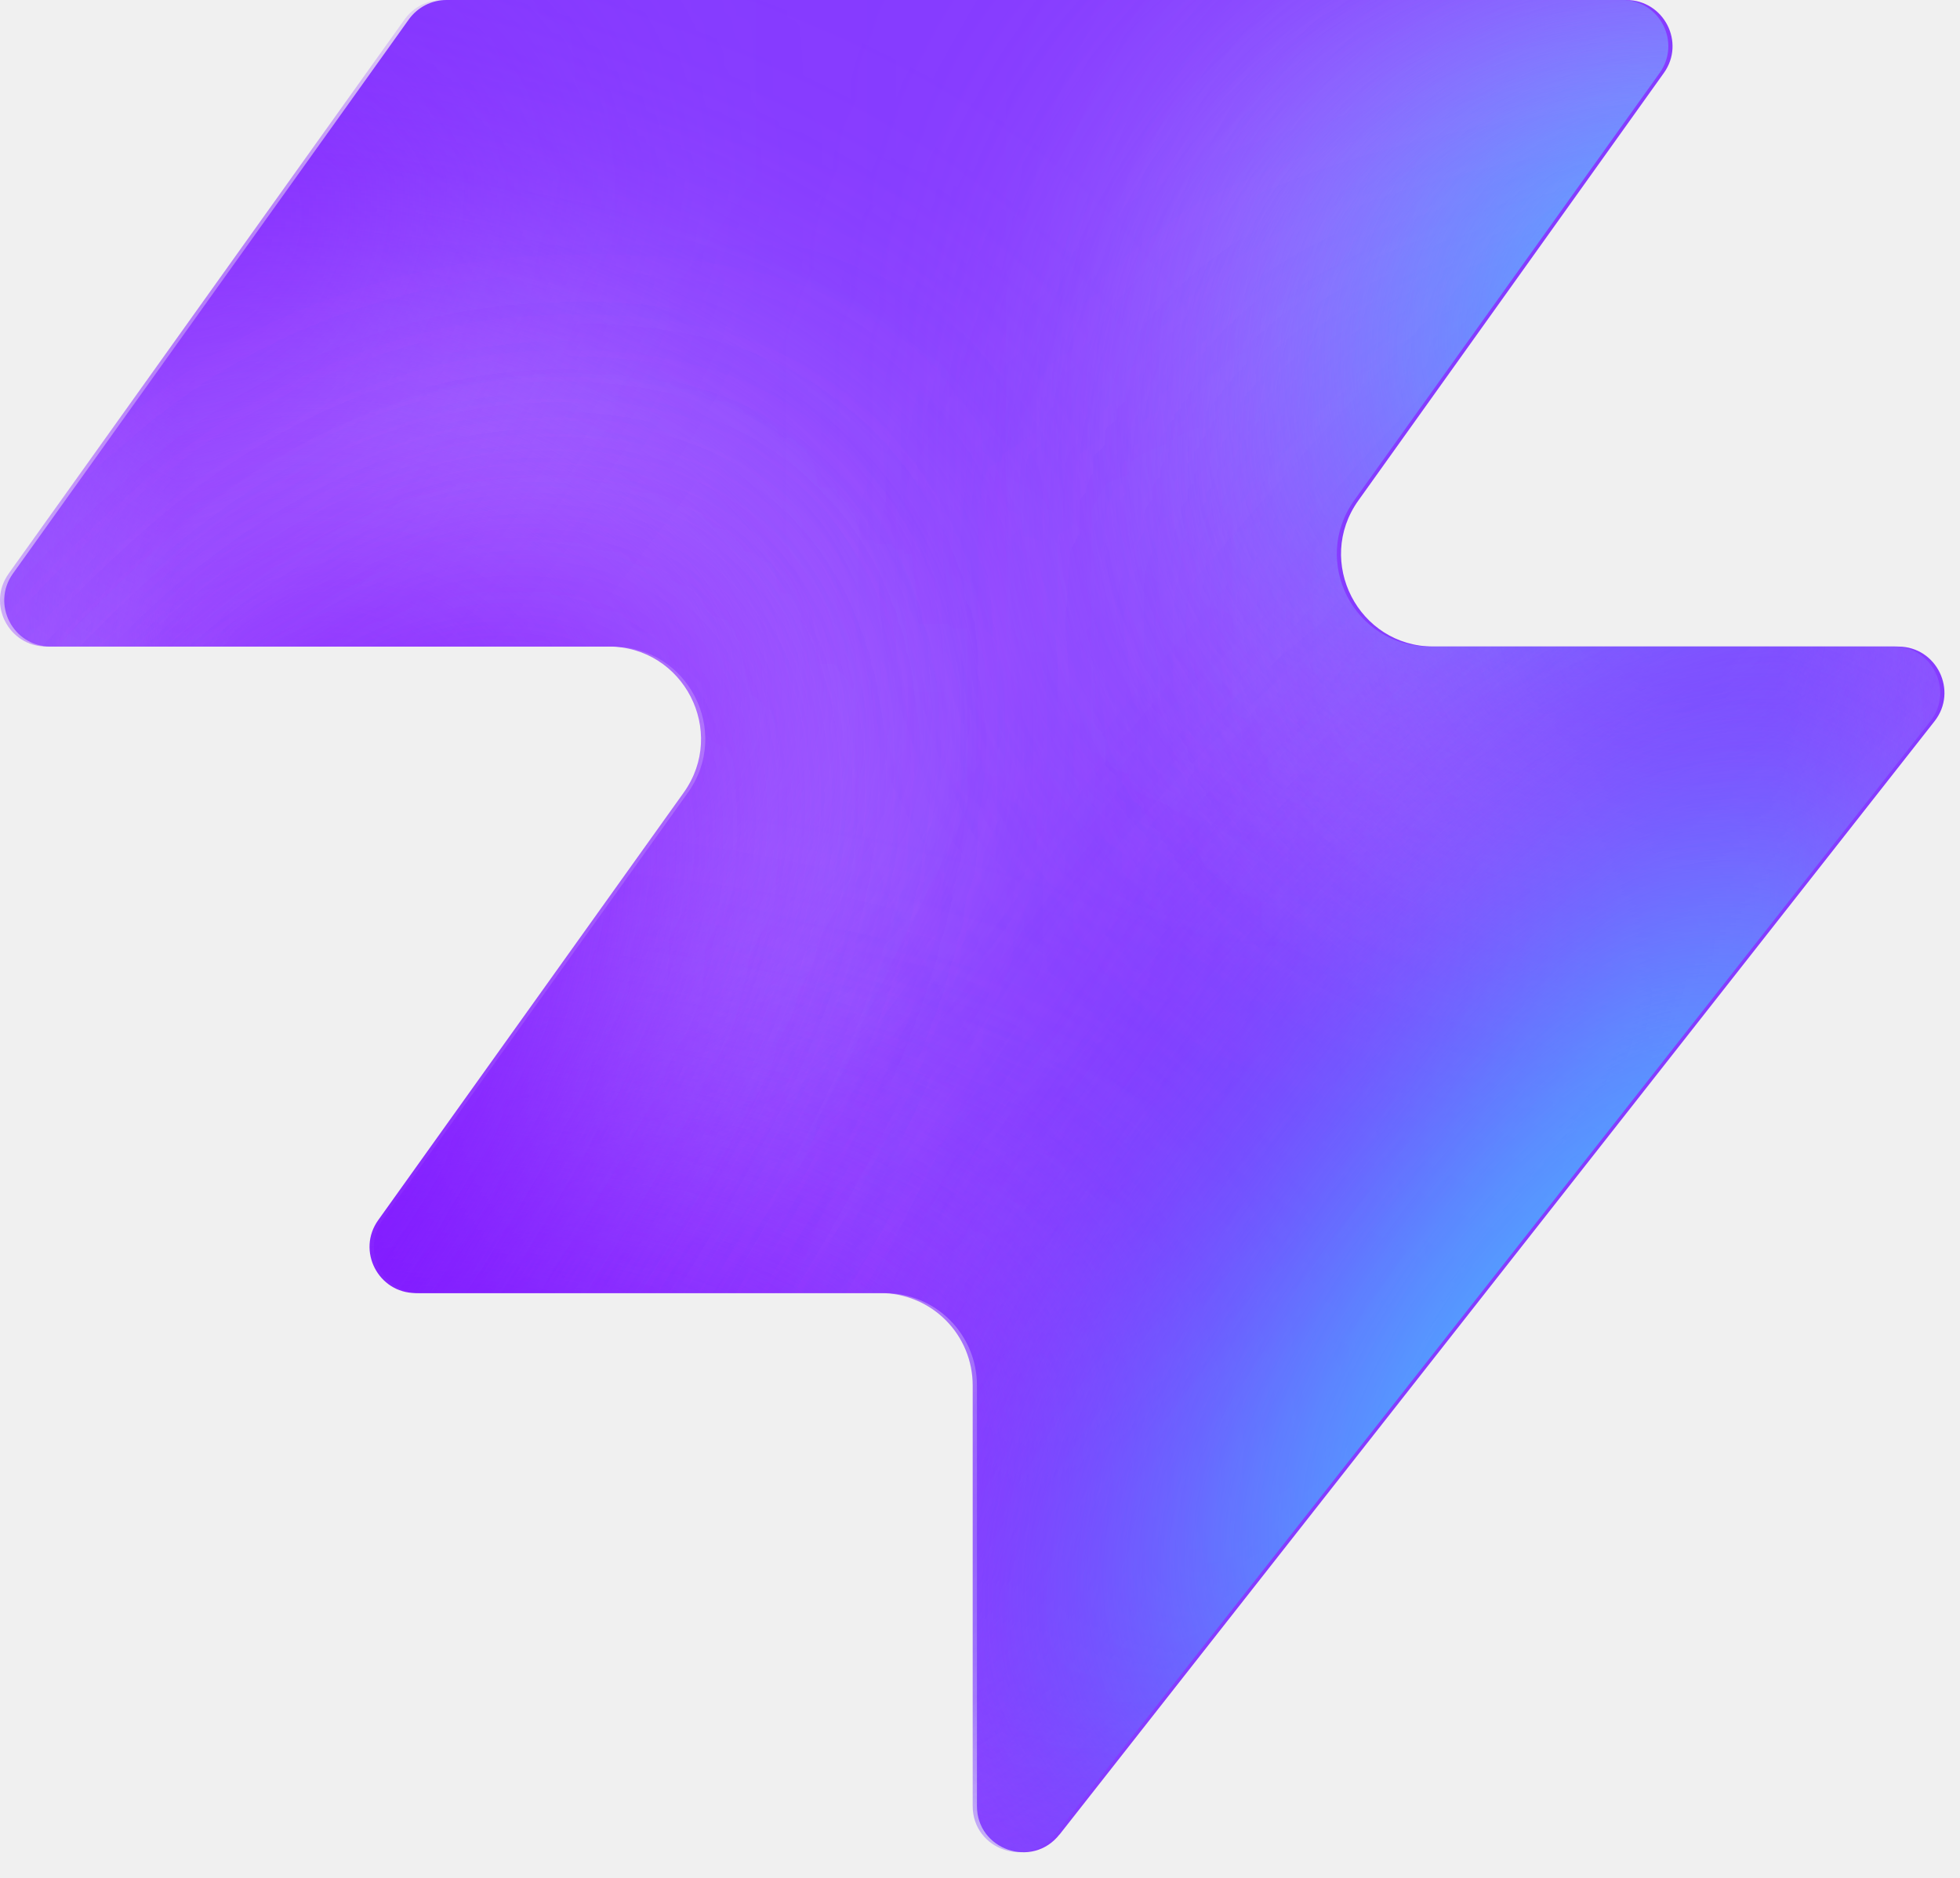
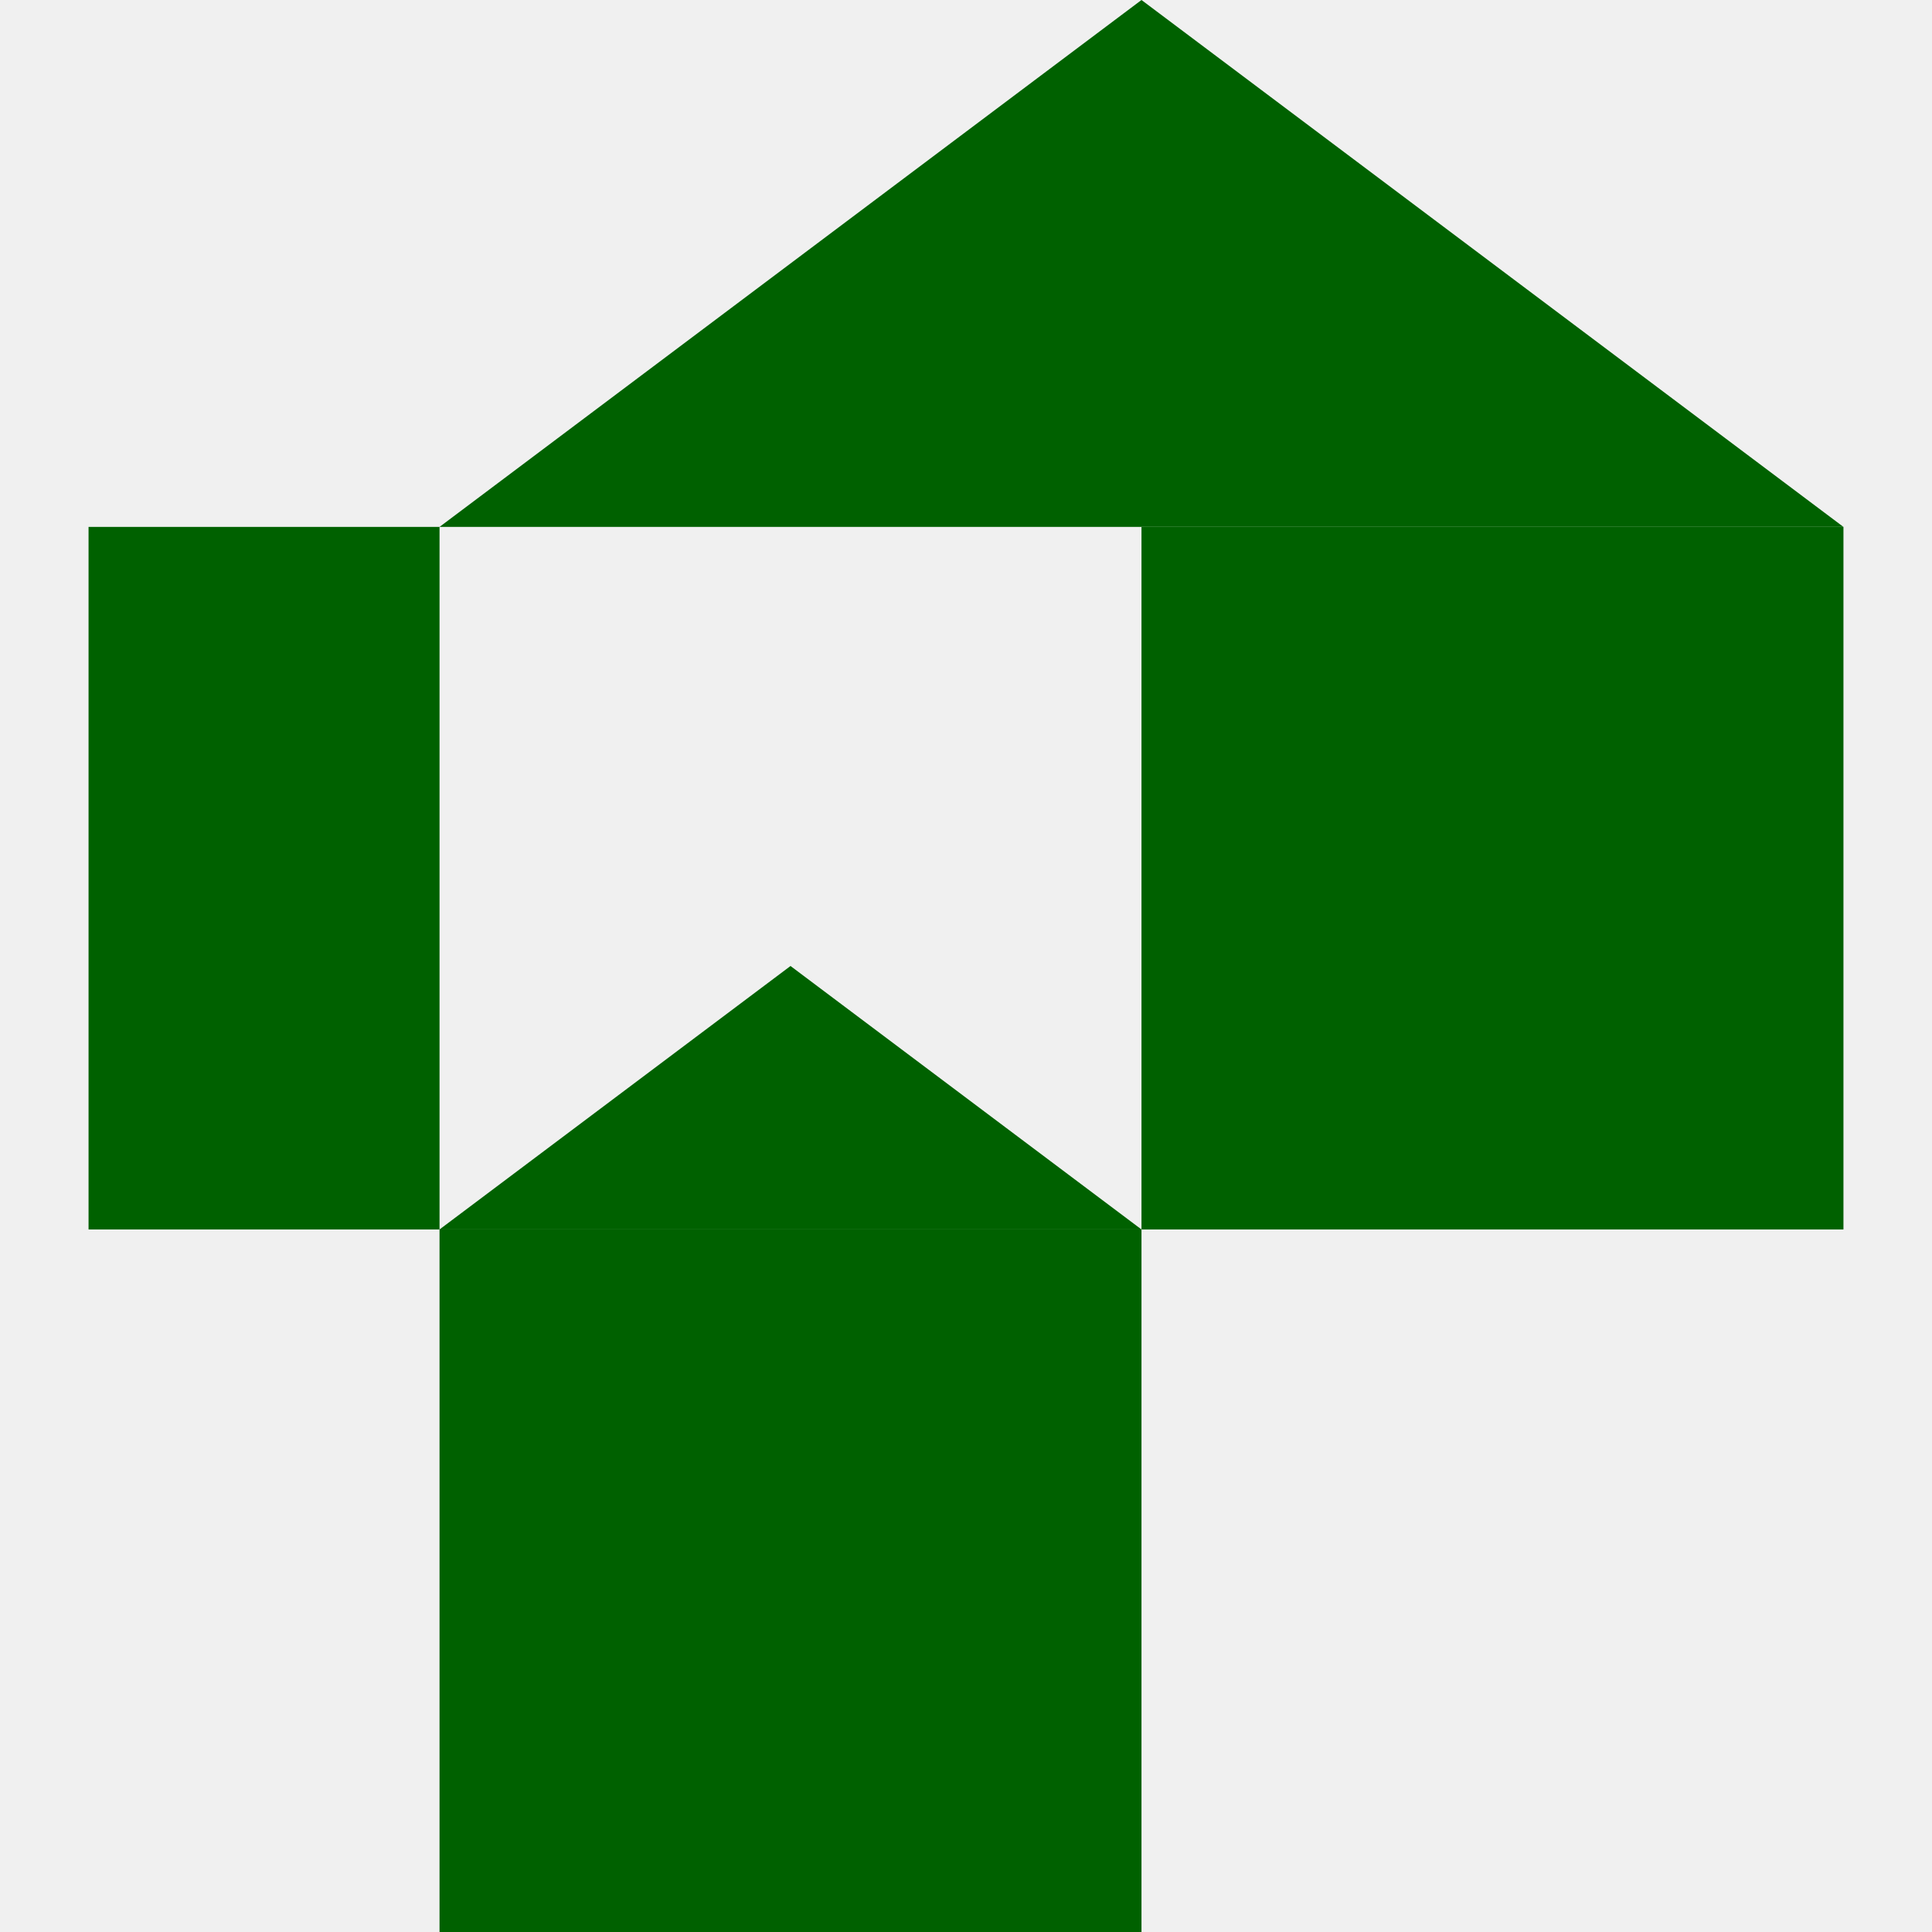
- <svg xmlns="http://www.w3.org/2000/svg" width="48" height="46" fill="none" viewBox="0 0 48 46">
-   <path fill="#863bff" d="M25.946 44.938c-.664.845-2.021.375-2.021-.698V33.937a2.26 2.26 0 0 0-2.262-2.262H10.287c-.92 0-1.456-1.04-.92-1.788l7.48-10.471c1.07-1.497 0-3.578-1.842-3.578H1.237c-.92 0-1.456-1.04-.92-1.788L10.013.474c.214-.297.556-.474.92-.474h28.894c.92 0 1.456 1.04.92 1.788l-7.48 10.471c-1.07 1.498 0 3.579 1.842 3.579h11.377c.943 0 1.473 1.088.89 1.83L25.947 44.94z" style="fill:#863bff;fill:color(display-p3 .525 .23 1);fill-opacity:1" />
-   <mask id="a" width="48" height="46" x="0" y="0" maskUnits="userSpaceOnUse" style="mask-type:alpha">
-     <path fill="#000" d="M25.842 44.938c-.664.844-2.021.375-2.021-.698V33.937a2.26 2.26 0 0 0-2.262-2.262H10.183c-.92 0-1.456-1.04-.92-1.788l7.48-10.471c1.07-1.498 0-3.579-1.842-3.579H1.133c-.92 0-1.456-1.04-.92-1.787L9.91.473c.214-.297.556-.474.92-.474h28.894c.92 0 1.456 1.04.92 1.788l-7.48 10.471c-1.07 1.498 0 3.578 1.842 3.578h11.377c.943 0 1.473 1.088.89 1.832L25.843 44.94z" style="fill:#000;fill-opacity:1" />
-   </mask>
-   <g mask="url(#a)">
-     <g filter="url(#b)">
-       <ellipse cx="5.508" cy="14.704" fill="#ede6ff" rx="5.508" ry="14.704" style="fill:#ede6ff;fill:color(display-p3 .927 .903 1);fill-opacity:1" transform="matrix(.00324 1 1 -.00324 -4.47 31.516)" />
-     </g>
-     <g filter="url(#c)">
-       <ellipse cx="10.399" cy="29.851" fill="#ede6ff" rx="10.399" ry="29.851" style="fill:#ede6ff;fill:color(display-p3 .927 .903 1);fill-opacity:1" transform="matrix(.00324 1 1 -.00324 -39.328 7.883)" />
-     </g>
-     <g filter="url(#d)">
-       <ellipse cx="5.508" cy="30.487" fill="#7e14ff" rx="5.508" ry="30.487" style="fill:#7e14ff;fill:color(display-p3 .492 .077 1);fill-opacity:1" transform="rotate(89.814 -25.913 -14.639)scale(1 -1)" />
-     </g>
-     <g filter="url(#e)">
-       <ellipse cx="5.508" cy="30.599" fill="#7e14ff" rx="5.508" ry="30.599" style="fill:#7e14ff;fill:color(display-p3 .492 .077 1);fill-opacity:1" transform="rotate(89.814 -32.644 -3.334)scale(1 -1)" />
-     </g>
-     <g filter="url(#f)">
-       <ellipse cx="5.508" cy="30.599" fill="#7e14ff" rx="5.508" ry="30.599" style="fill:#7e14ff;fill:color(display-p3 .492 .077 1);fill-opacity:1" transform="matrix(.00324 1 1 -.00324 -34.34 30.47)" />
-     </g>
-     <g filter="url(#g)">
-       <ellipse cx="14.072" cy="22.078" fill="#ede6ff" rx="14.072" ry="22.078" style="fill:#ede6ff;fill:color(display-p3 .927 .903 1);fill-opacity:1" transform="rotate(93.35 24.506 48.493)scale(-1 1)" />
-     </g>
-     <g filter="url(#h)">
-       <ellipse cx="3.47" cy="21.501" fill="#7e14ff" rx="3.47" ry="21.501" style="fill:#7e14ff;fill:color(display-p3 .492 .077 1);fill-opacity:1" transform="rotate(89.009 28.708 47.59)scale(-1 1)" />
-     </g>
-     <g filter="url(#i)">
-       <ellipse cx="3.47" cy="21.501" fill="#7e14ff" rx="3.47" ry="21.501" style="fill:#7e14ff;fill:color(display-p3 .492 .077 1);fill-opacity:1" transform="rotate(89.009 28.708 47.59)scale(-1 1)" />
-     </g>
-     <g filter="url(#j)">
-       <ellipse cx=".387" cy="8.972" fill="#7e14ff" rx="4.407" ry="29.108" style="fill:#7e14ff;fill:color(display-p3 .492 .077 1);fill-opacity:1" transform="rotate(39.51 .387 8.972)" />
-     </g>
-     <g filter="url(#k)">
-       <ellipse cx="47.523" cy="-6.092" fill="#7e14ff" rx="4.407" ry="29.108" style="fill:#7e14ff;fill:color(display-p3 .492 .077 1);fill-opacity:1" transform="rotate(37.892 47.523 -6.092)" />
-     </g>
-     <g filter="url(#l)">
-       <ellipse cx="41.412" cy="6.333" fill="#47bfff" rx="5.971" ry="9.665" style="fill:#47bfff;fill:color(display-p3 .28 .748 1);fill-opacity:1" transform="rotate(37.892 41.412 6.333)" />
-     </g>
-     <g filter="url(#m)">
-       <ellipse cx="-1.879" cy="38.332" fill="#7e14ff" rx="4.407" ry="29.108" style="fill:#7e14ff;fill:color(display-p3 .492 .077 1);fill-opacity:1" transform="rotate(37.892 -1.88 38.332)" />
-     </g>
-     <g filter="url(#n)">
-       <ellipse cx="-1.879" cy="38.332" fill="#7e14ff" rx="4.407" ry="29.108" style="fill:#7e14ff;fill:color(display-p3 .492 .077 1);fill-opacity:1" transform="rotate(37.892 -1.88 38.332)" />
-     </g>
-     <g filter="url(#o)">
-       <ellipse cx="35.651" cy="29.907" fill="#7e14ff" rx="4.407" ry="29.108" style="fill:#7e14ff;fill:color(display-p3 .492 .077 1);fill-opacity:1" transform="rotate(37.892 35.651 29.907)" />
-     </g>
-     <g filter="url(#p)">
-       <ellipse cx="38.418" cy="32.4" fill="#47bfff" rx="5.971" ry="15.297" style="fill:#47bfff;fill:color(display-p3 .28 .748 1);fill-opacity:1" transform="rotate(37.892 38.418 32.4)" />
-     </g>
+ <svg xmlns="http://www.w3.org/2000/svg" viewBox="0 0 240 240">
+   <style>path{fill:#006100}@media(prefers-color-scheme:dark){path{fill:white}}</style>
+   <g transform="translate(11 0)">
+     <path d="M43.6 152.727H130.8V240H43.6V152.727Z" fill="white" />
+     <path d="M87.2 120L43.6 152.727H130.8L87.2 120Z" fill="white" />
+     <path d="M130.8 65.454H218V152.727H130.8V65.454Z" fill="white" />
+     <path d="M0 65.454H43.6V152.727H0V65.454Z" fill="white" />
+     <path d="M218 65.454H43.6L130.8 0L218 65.454Z" fill="white" />
  </g>
-   <defs>
-     <filter id="b" width="60.045" height="41.654" x="-19.77" y="16.149" color-interpolation-filters="sRGB" filterUnits="userSpaceOnUse">
-       <feFlood flood-opacity="0" result="BackgroundImageFix" />
-       <feBlend in="SourceGraphic" in2="BackgroundImageFix" result="shape" />
-       <feGaussianBlur result="effect1_foregroundBlur_2002_17158" stdDeviation="7.659" />
-     </filter>
-     <filter id="c" width="90.34" height="51.437" x="-54.613" y="-7.533" color-interpolation-filters="sRGB" filterUnits="userSpaceOnUse">
-       <feFlood flood-opacity="0" result="BackgroundImageFix" />
-       <feBlend in="SourceGraphic" in2="BackgroundImageFix" result="shape" />
-       <feGaussianBlur result="effect1_foregroundBlur_2002_17158" stdDeviation="7.659" />
-     </filter>
-     <filter id="d" width="79.355" height="29.4" x="-49.64" y="2.03" color-interpolation-filters="sRGB" filterUnits="userSpaceOnUse">
-       <feFlood flood-opacity="0" result="BackgroundImageFix" />
-       <feBlend in="SourceGraphic" in2="BackgroundImageFix" result="shape" />
-       <feGaussianBlur result="effect1_foregroundBlur_2002_17158" stdDeviation="4.596" />
-     </filter>
-     <filter id="e" width="79.579" height="29.4" x="-45.045" y="20.029" color-interpolation-filters="sRGB" filterUnits="userSpaceOnUse">
-       <feFlood flood-opacity="0" result="BackgroundImageFix" />
-       <feBlend in="SourceGraphic" in2="BackgroundImageFix" result="shape" />
-       <feGaussianBlur result="effect1_foregroundBlur_2002_17158" stdDeviation="4.596" />
-     </filter>
-     <filter id="f" width="79.579" height="29.4" x="-43.513" y="21.178" color-interpolation-filters="sRGB" filterUnits="userSpaceOnUse">
-       <feFlood flood-opacity="0" result="BackgroundImageFix" />
-       <feBlend in="SourceGraphic" in2="BackgroundImageFix" result="shape" />
-       <feGaussianBlur result="effect1_foregroundBlur_2002_17158" stdDeviation="4.596" />
-     </filter>
-     <filter id="g" width="74.749" height="58.852" x="15.756" y="-17.901" color-interpolation-filters="sRGB" filterUnits="userSpaceOnUse">
-       <feFlood flood-opacity="0" result="BackgroundImageFix" />
-       <feBlend in="SourceGraphic" in2="BackgroundImageFix" result="shape" />
-       <feGaussianBlur result="effect1_foregroundBlur_2002_17158" stdDeviation="7.659" />
-     </filter>
-     <filter id="h" width="61.377" height="25.362" x="23.548" y="2.284" color-interpolation-filters="sRGB" filterUnits="userSpaceOnUse">
-       <feFlood flood-opacity="0" result="BackgroundImageFix" />
-       <feBlend in="SourceGraphic" in2="BackgroundImageFix" result="shape" />
-       <feGaussianBlur result="effect1_foregroundBlur_2002_17158" stdDeviation="4.596" />
-     </filter>
-     <filter id="i" width="61.377" height="25.362" x="23.548" y="2.284" color-interpolation-filters="sRGB" filterUnits="userSpaceOnUse">
-       <feFlood flood-opacity="0" result="BackgroundImageFix" />
-       <feBlend in="SourceGraphic" in2="BackgroundImageFix" result="shape" />
-       <feGaussianBlur result="effect1_foregroundBlur_2002_17158" stdDeviation="4.596" />
-     </filter>
-     <filter id="j" width="56.045" height="63.649" x="-27.636" y="-22.853" color-interpolation-filters="sRGB" filterUnits="userSpaceOnUse">
-       <feFlood flood-opacity="0" result="BackgroundImageFix" />
-       <feBlend in="SourceGraphic" in2="BackgroundImageFix" result="shape" />
-       <feGaussianBlur result="effect1_foregroundBlur_2002_17158" stdDeviation="4.596" />
-     </filter>
-     <filter id="k" width="54.814" height="64.646" x="20.116" y="-38.415" color-interpolation-filters="sRGB" filterUnits="userSpaceOnUse">
-       <feFlood flood-opacity="0" result="BackgroundImageFix" />
-       <feBlend in="SourceGraphic" in2="BackgroundImageFix" result="shape" />
-       <feGaussianBlur result="effect1_foregroundBlur_2002_17158" stdDeviation="4.596" />
-     </filter>
-     <filter id="l" width="33.541" height="35.313" x="24.641" y="-11.323" color-interpolation-filters="sRGB" filterUnits="userSpaceOnUse">
-       <feFlood flood-opacity="0" result="BackgroundImageFix" />
-       <feBlend in="SourceGraphic" in2="BackgroundImageFix" result="shape" />
-       <feGaussianBlur result="effect1_foregroundBlur_2002_17158" stdDeviation="4.596" />
-     </filter>
-     <filter id="m" width="54.814" height="64.646" x="-29.286" y="6.009" color-interpolation-filters="sRGB" filterUnits="userSpaceOnUse">
-       <feFlood flood-opacity="0" result="BackgroundImageFix" />
-       <feBlend in="SourceGraphic" in2="BackgroundImageFix" result="shape" />
-       <feGaussianBlur result="effect1_foregroundBlur_2002_17158" stdDeviation="4.596" />
-     </filter>
-     <filter id="n" width="54.814" height="64.646" x="-29.286" y="6.009" color-interpolation-filters="sRGB" filterUnits="userSpaceOnUse">
-       <feFlood flood-opacity="0" result="BackgroundImageFix" />
-       <feBlend in="SourceGraphic" in2="BackgroundImageFix" result="shape" />
-       <feGaussianBlur result="effect1_foregroundBlur_2002_17158" stdDeviation="4.596" />
-     </filter>
-     <filter id="o" width="54.814" height="64.646" x="8.244" y="-2.416" color-interpolation-filters="sRGB" filterUnits="userSpaceOnUse">
-       <feFlood flood-opacity="0" result="BackgroundImageFix" />
-       <feBlend in="SourceGraphic" in2="BackgroundImageFix" result="shape" />
-       <feGaussianBlur result="effect1_foregroundBlur_2002_17158" stdDeviation="4.596" />
-     </filter>
-     <filter id="p" width="39.409" height="43.623" x="18.713" y="10.588" color-interpolation-filters="sRGB" filterUnits="userSpaceOnUse">
-       <feFlood flood-opacity="0" result="BackgroundImageFix" />
-       <feBlend in="SourceGraphic" in2="BackgroundImageFix" result="shape" />
-       <feGaussianBlur result="effect1_foregroundBlur_2002_17158" stdDeviation="4.596" />
-     </filter>
-   </defs>
</svg>
